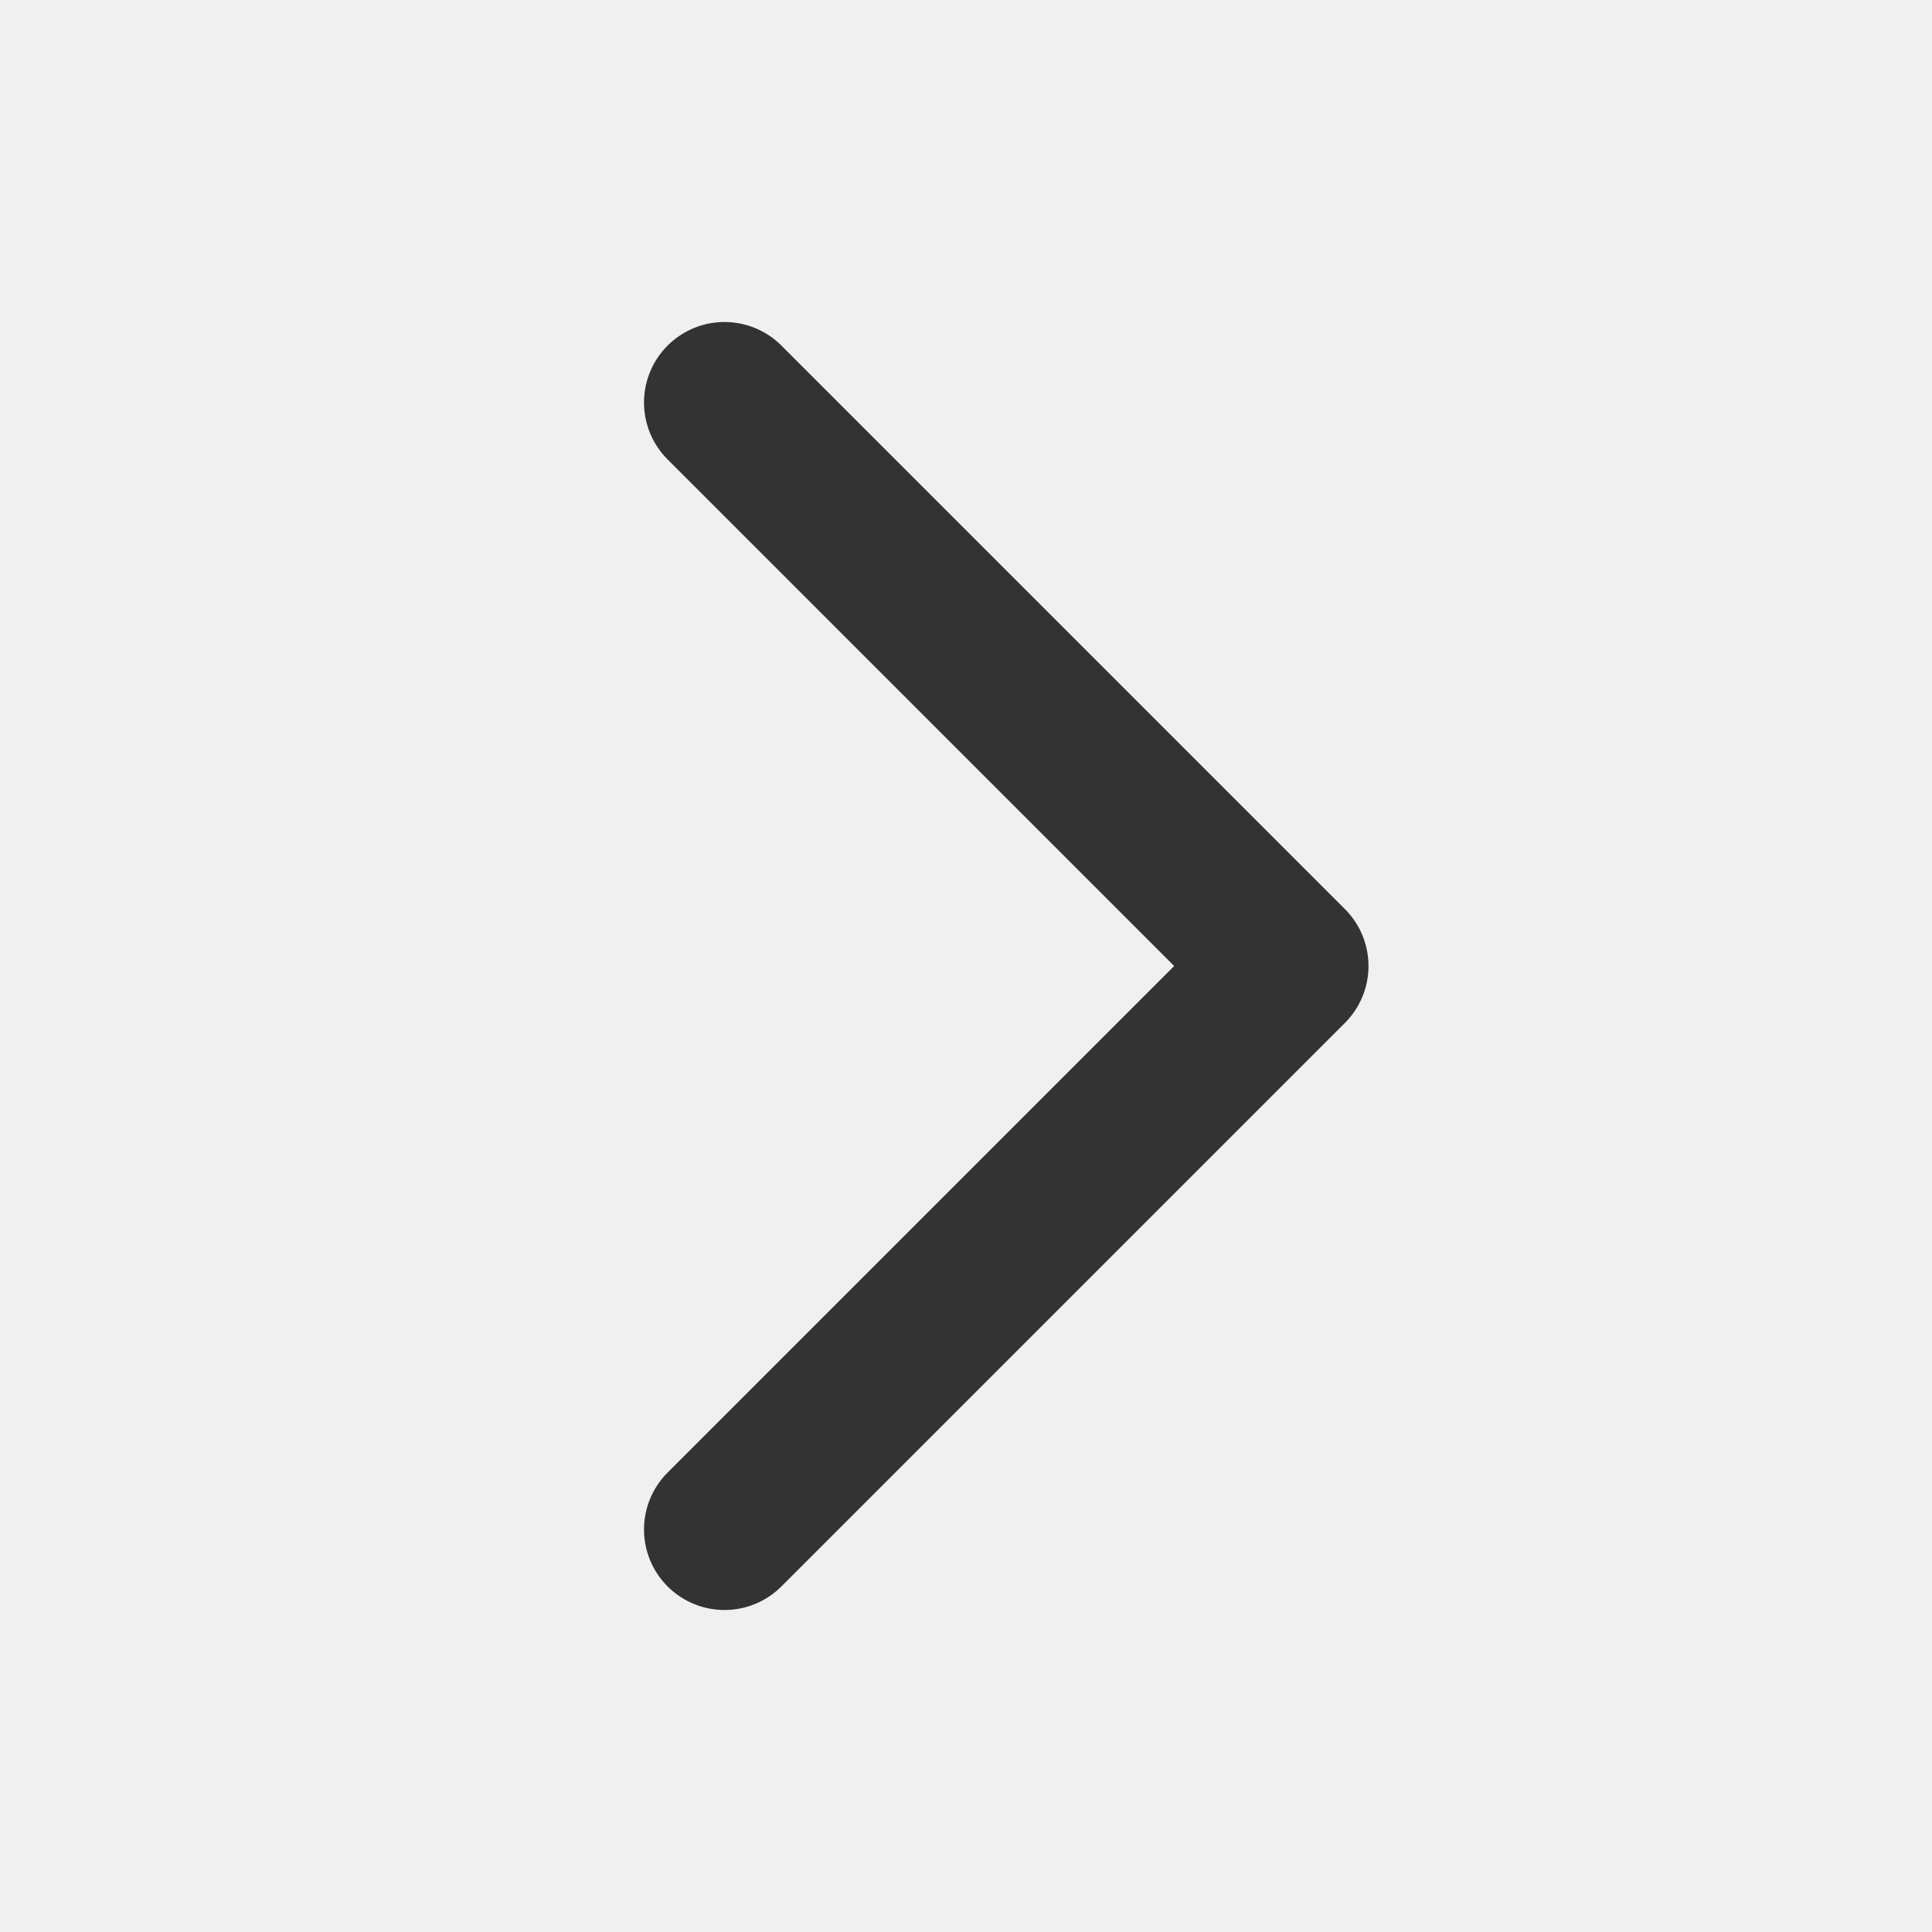
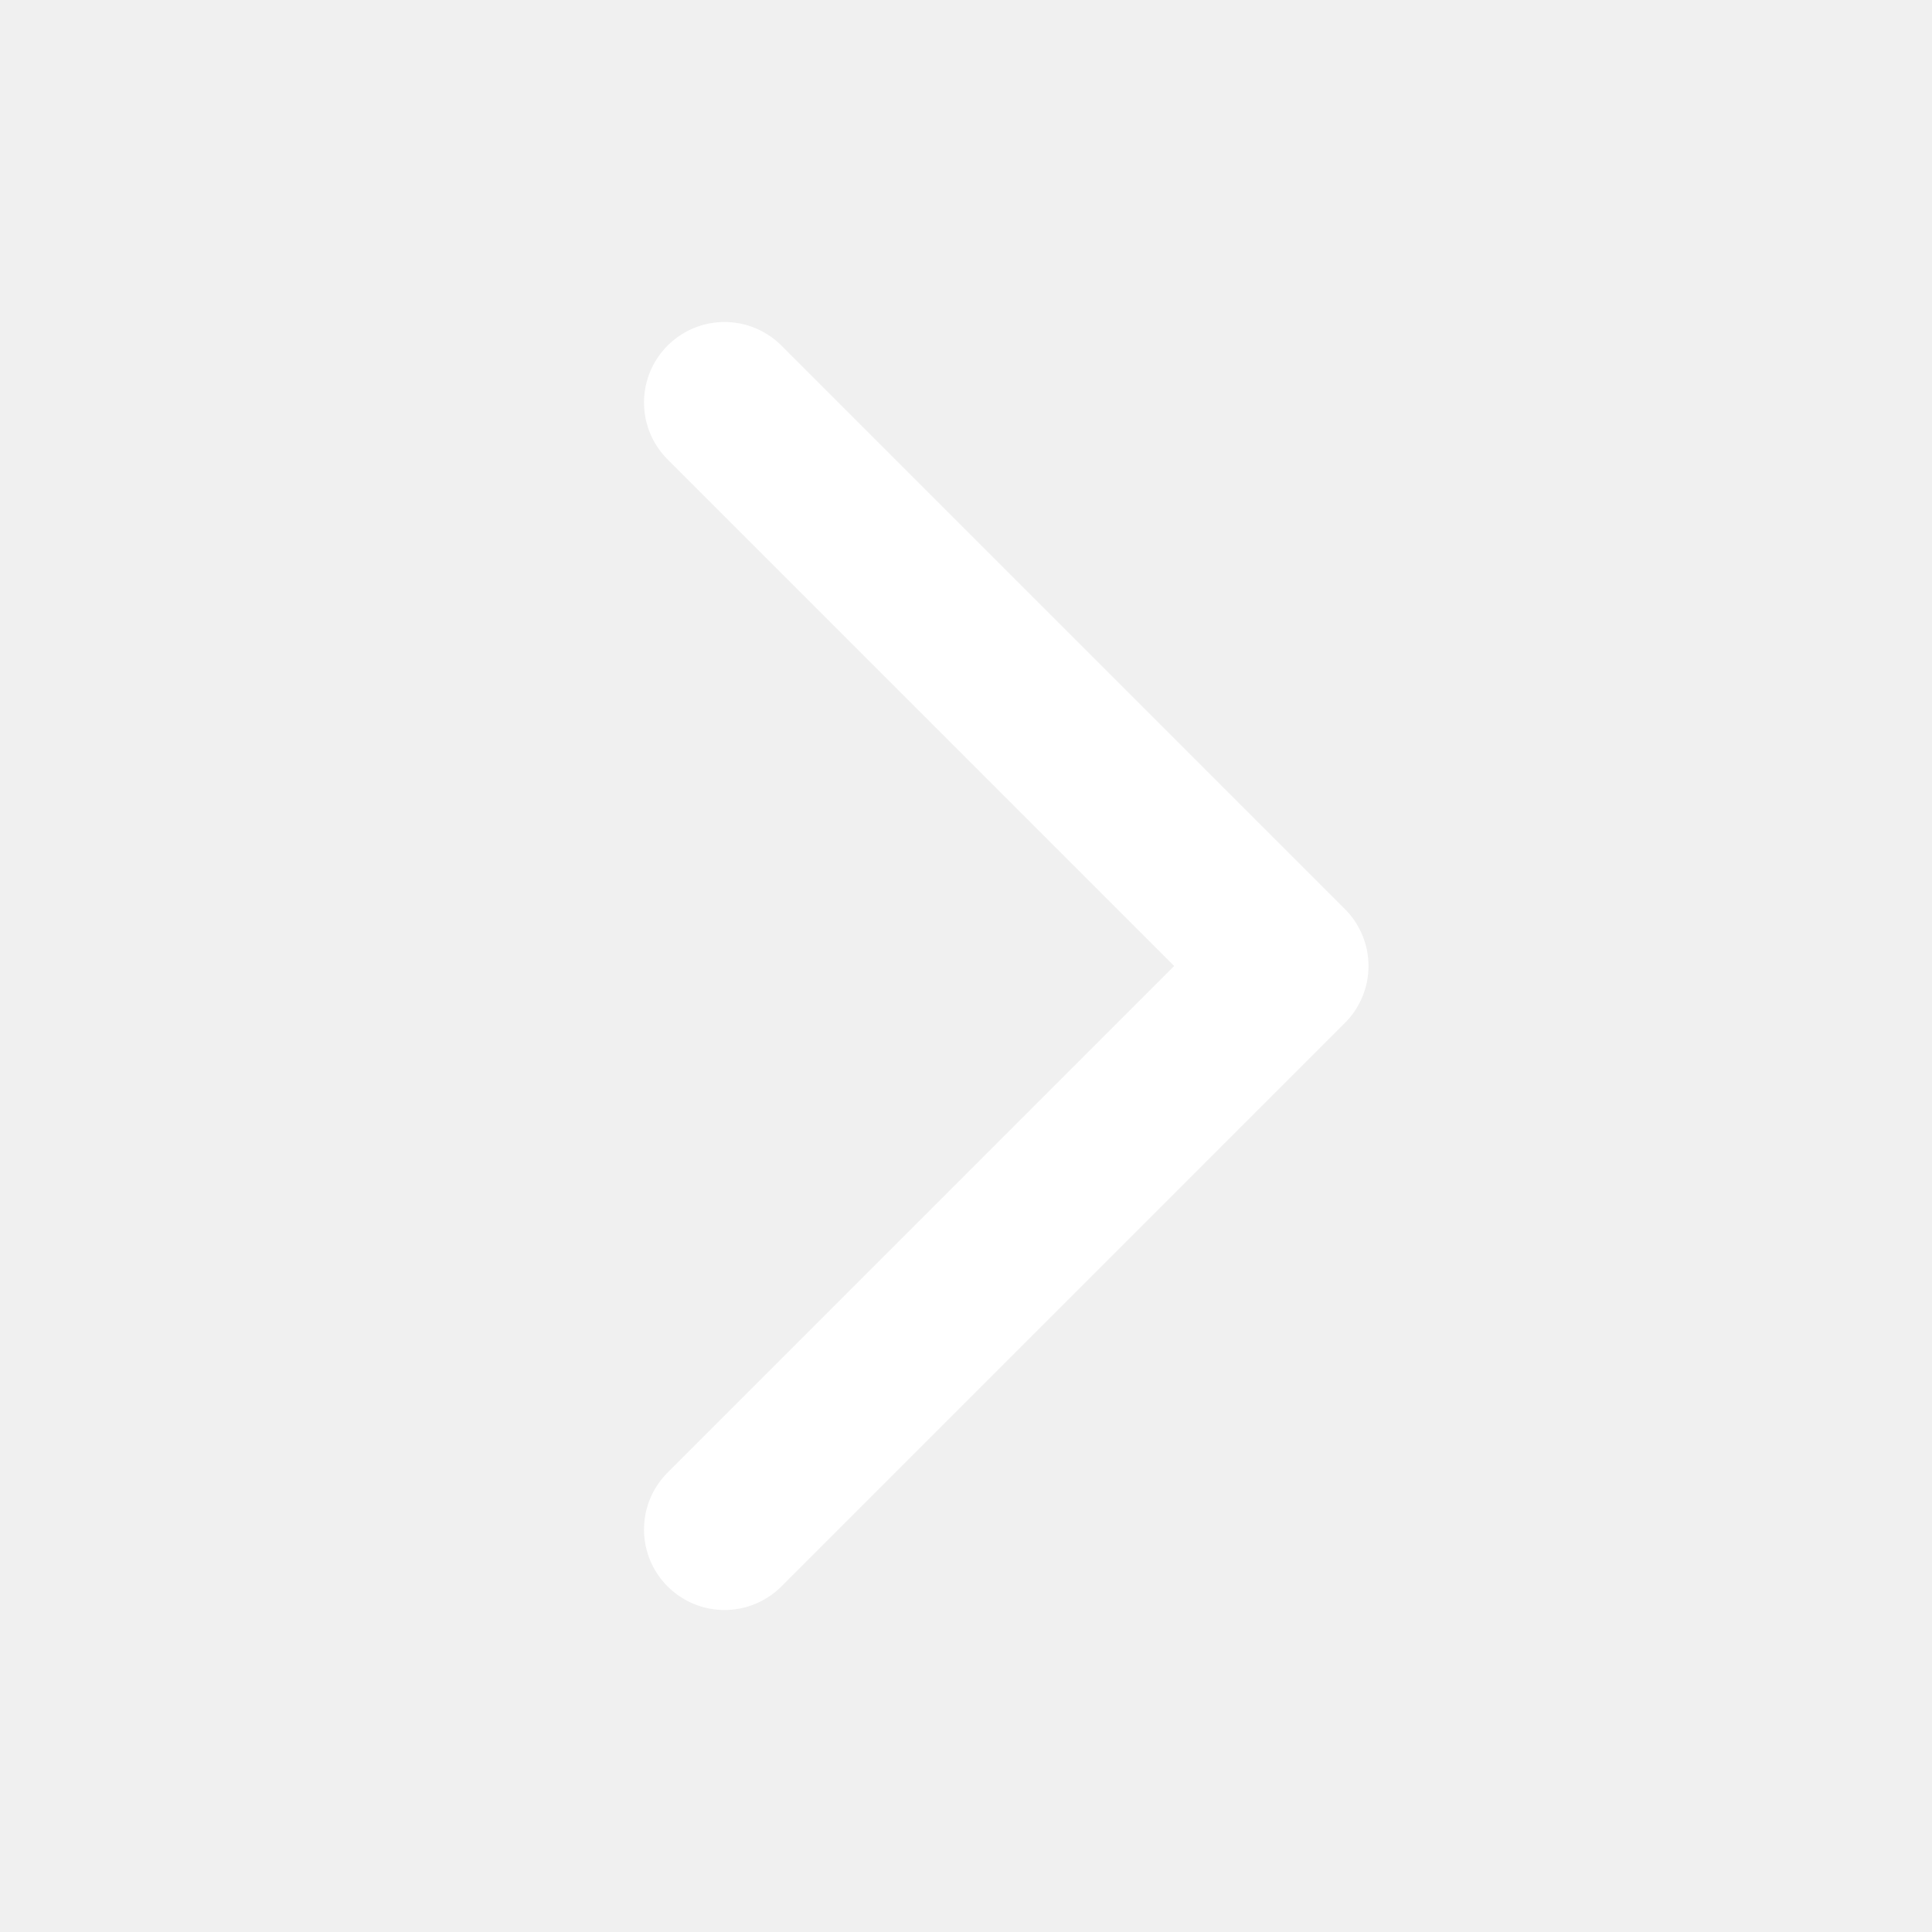
- <svg xmlns="http://www.w3.org/2000/svg" width="32" height="32" viewBox="0 0 24 24">
-   <path fill="none" stroke="#333333" stroke-linecap="round" stroke-linejoin="round" stroke-width="2" d="m9 5l7 7l-7 7" />
+ <svg xmlns="http://www.w3.org/2000/svg" width="24" height="24" viewBox="0 0 24 24">
+   <path fill="none" stroke="#fff" stroke-linecap="round" stroke-linejoin="round" stroke-width="2" d="m9 5l7 7l-7 7" />
</svg>
